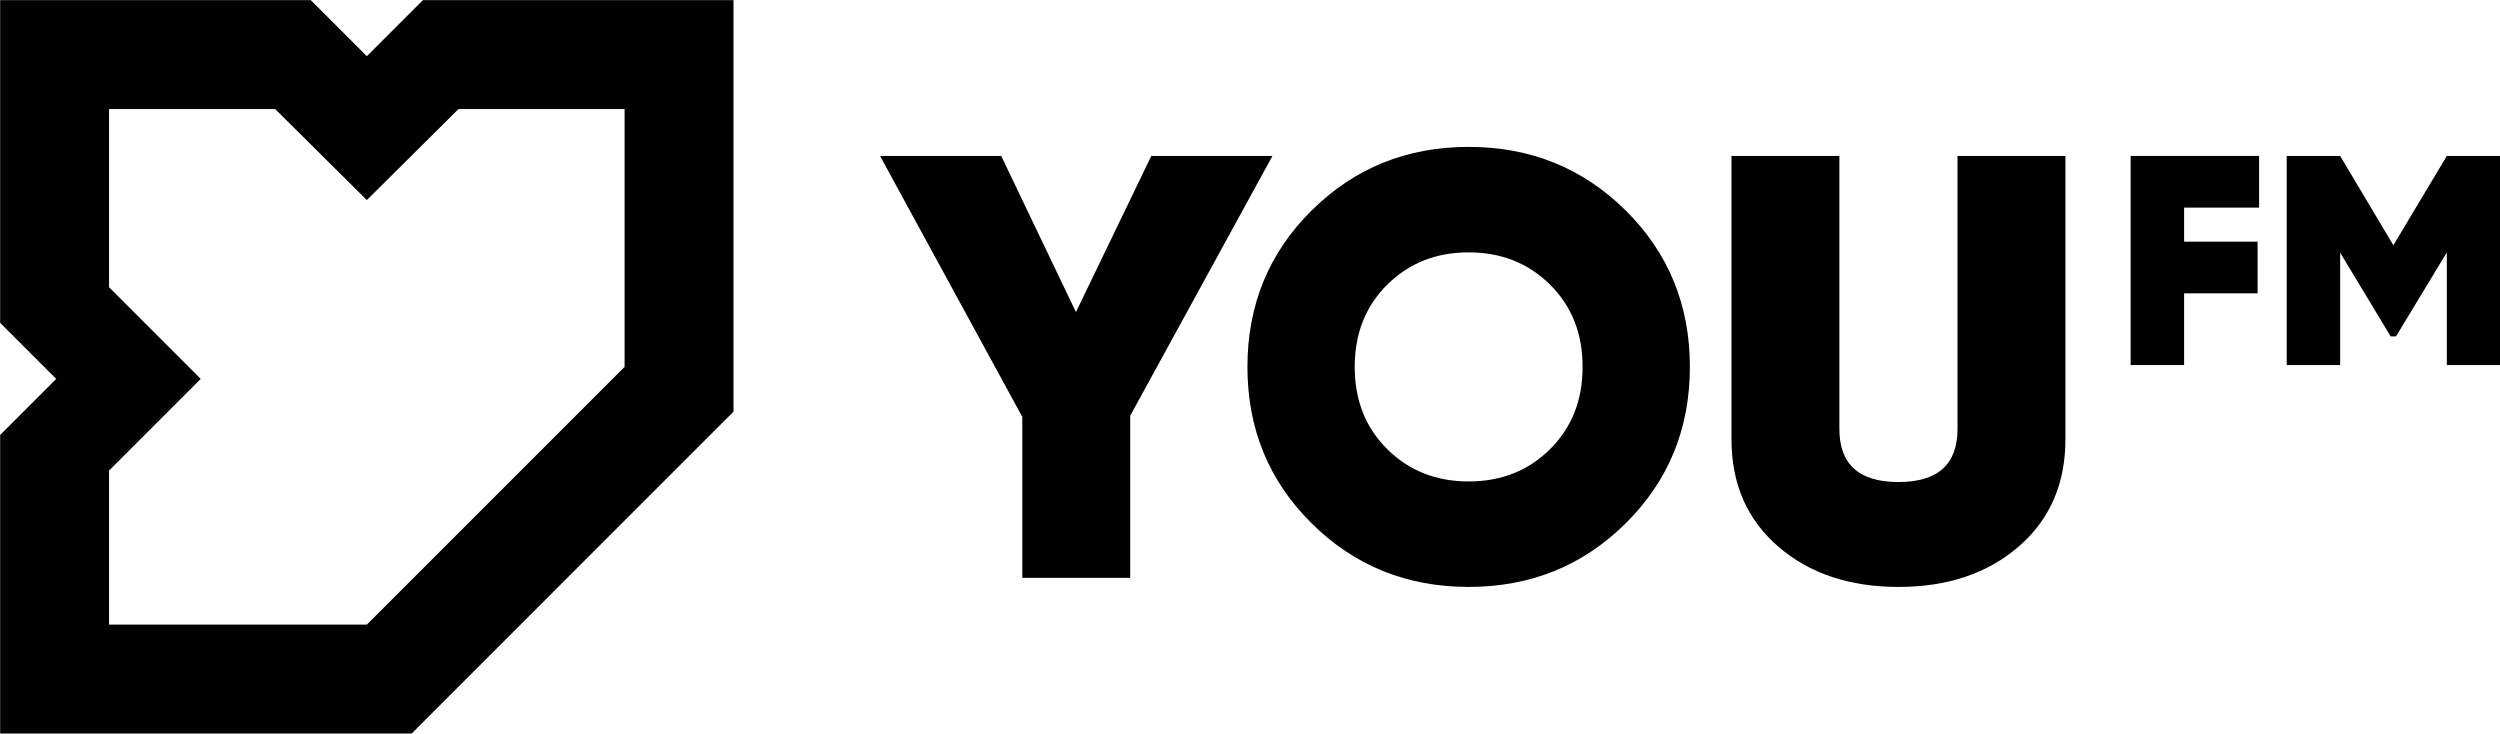
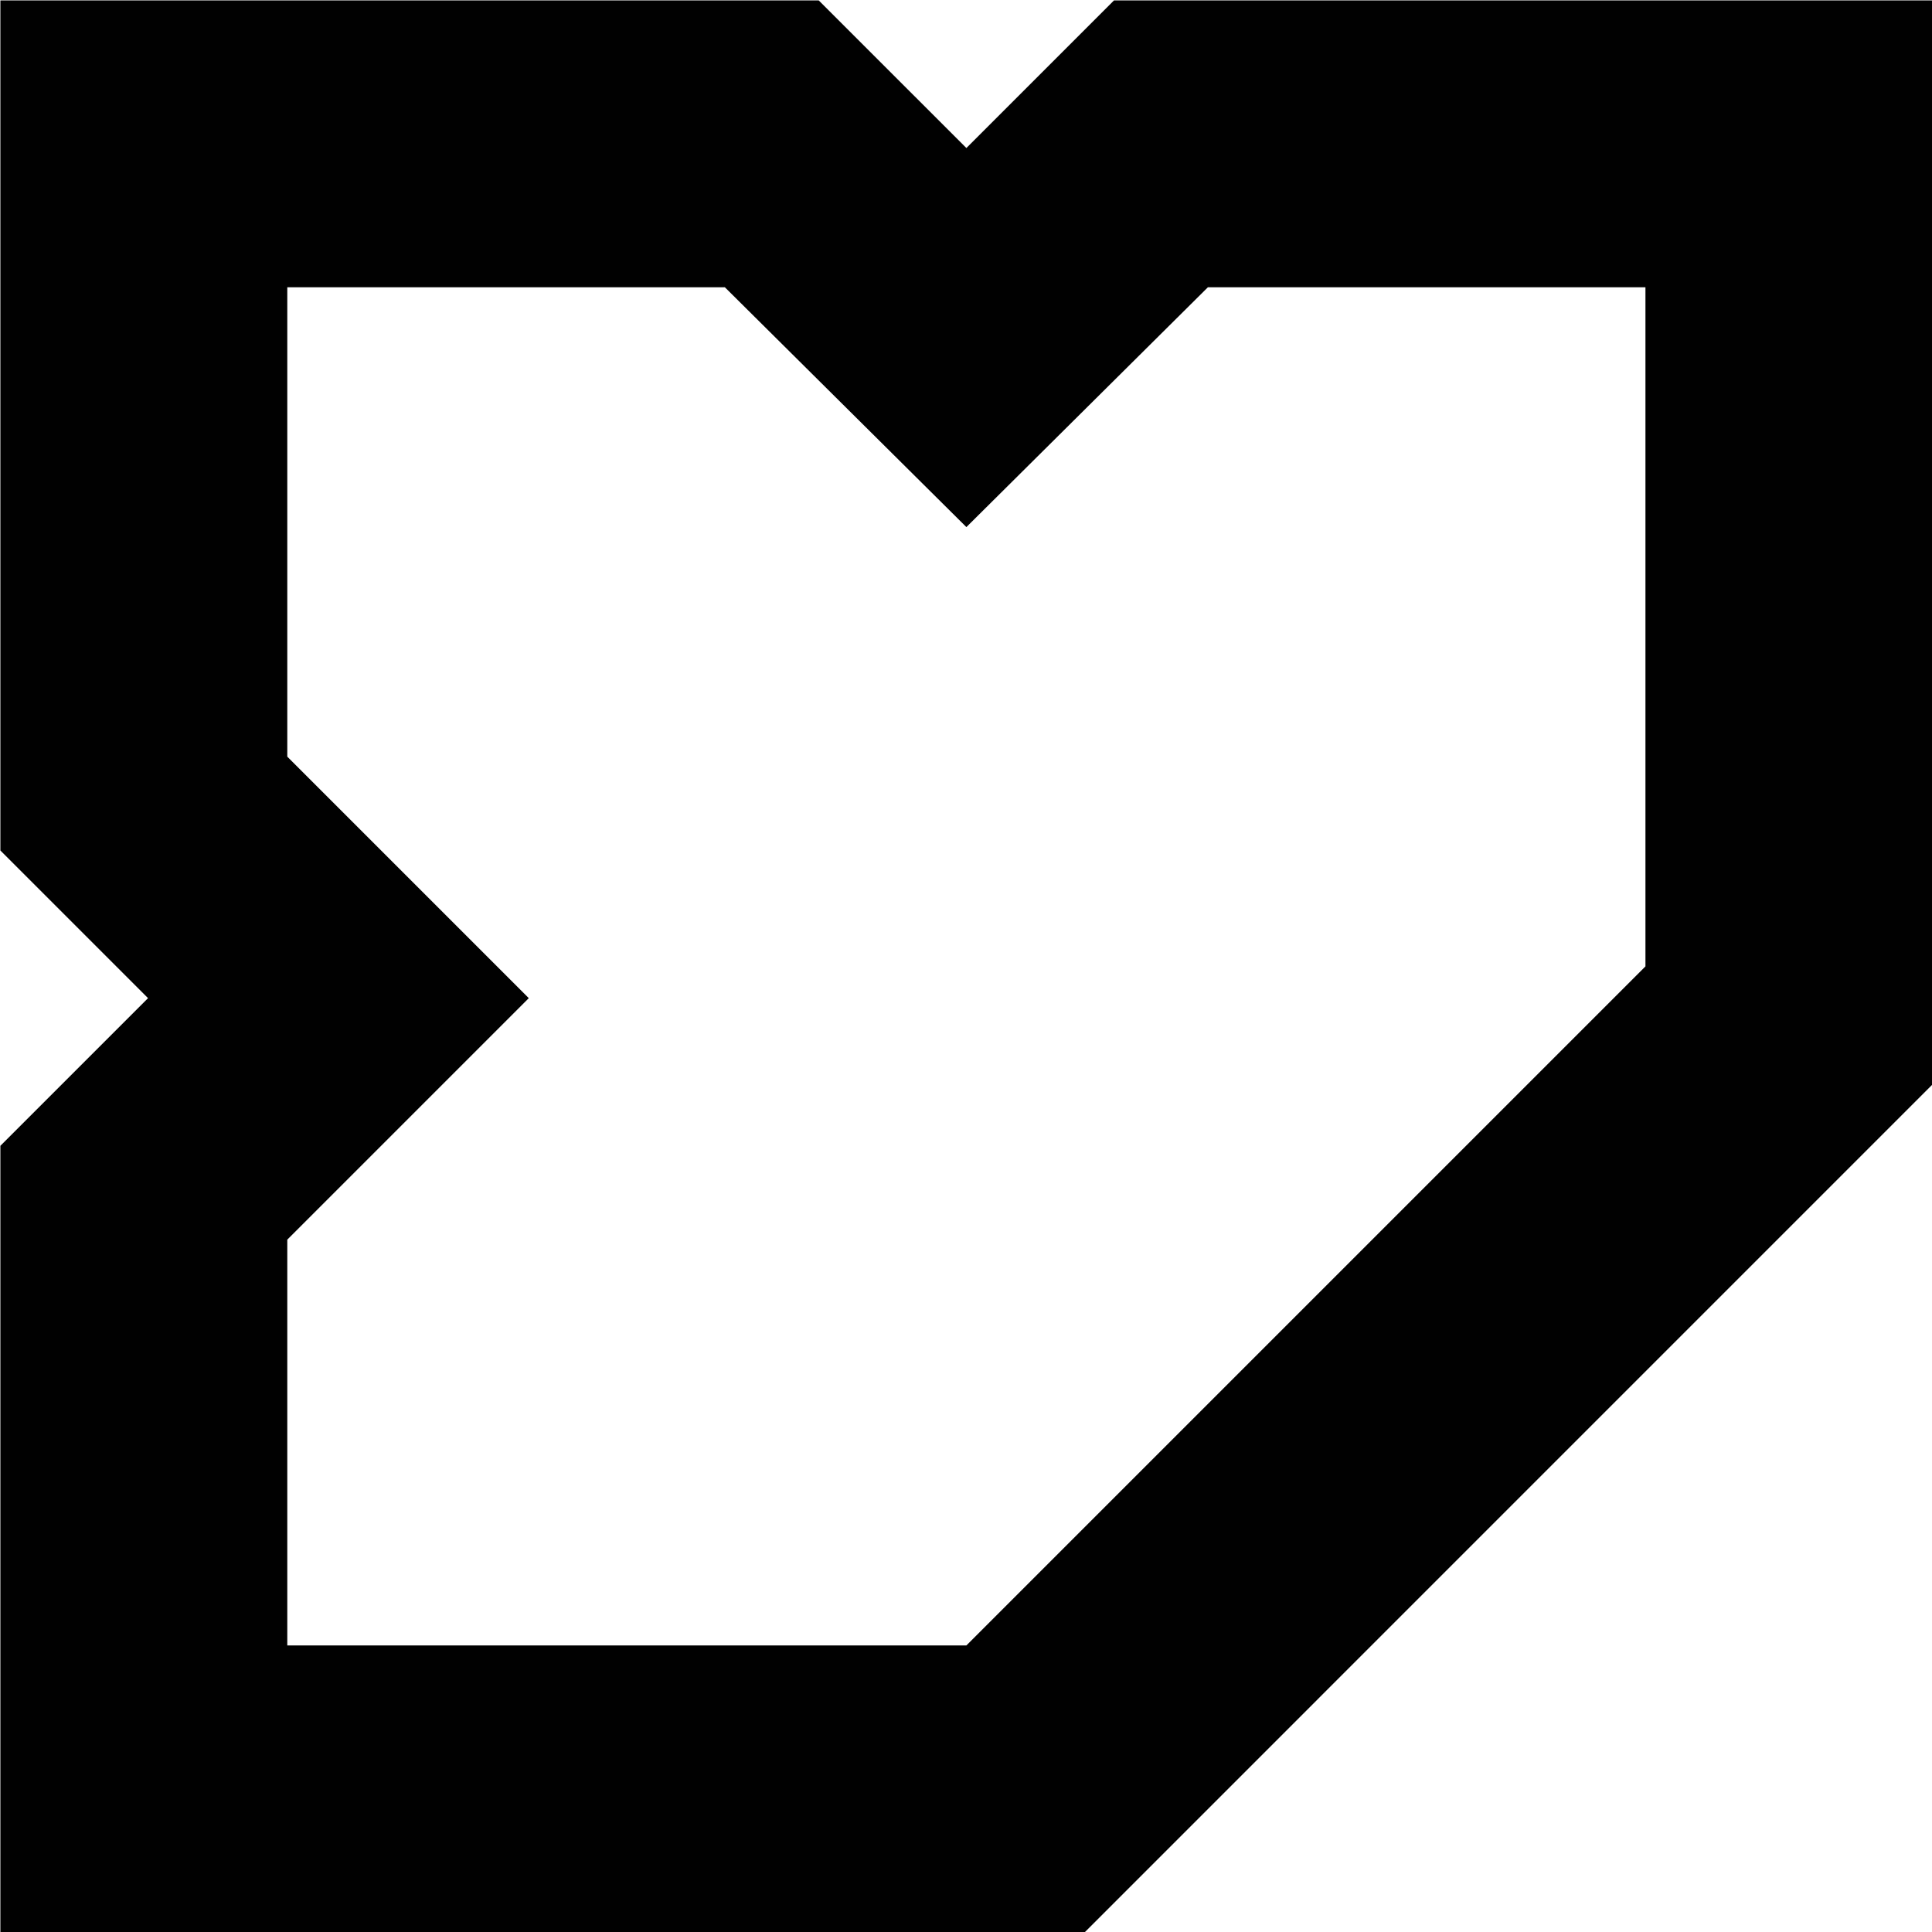
- <svg xmlns="http://www.w3.org/2000/svg" version="1.1" id="Logo_Reinzeichnung" x="0px" y="0px" viewBox="0 0 1704.47 500" style="enable-background:new 0 0 1704.47 500;" xml:space="preserve">
+ <svg xmlns="http://www.w3.org/2000/svg" version="1.1" id="Logo_Reinzeichnung" x="0px" y="0px" viewBox="0 0 500 500" style="enable-background:new 0 0 500 500;" xml:space="preserve">
  <style type="text/css">
	.st0{fill:#010101;}
</style>
-   <g>
-     <g>
-       <path class="st0" d="M867.55,106.31l-96.99,177.13V394h-73.56V284.26L600,106.31h82.61l50.96,106.45l51.37-106.45H867.55z" />
-       <path class="st0" d="M1108.37,356.8c-29.18,28.91-64.87,43.36-107.06,43.36c-42.2,0-77.88-14.45-107.06-43.36    c-29.18-28.9-43.77-64.45-43.77-106.65c0-42.19,14.59-77.74,43.77-106.65c29.18-28.91,64.87-43.36,107.06-43.36    c42.19,0,77.88,14.45,107.06,43.36c29.18,28.91,43.77,64.46,43.77,106.65C1152.14,292.35,1137.55,327.9,1108.37,356.8z     M945.83,306.25c14.79,14.66,33.29,21.99,55.48,21.99c22.19,0,40.68-7.33,55.48-21.99c14.79-14.66,22.2-33.35,22.2-56.1    c0-22.74-7.4-41.44-22.2-56.1c-14.79-14.65-33.29-21.99-55.48-21.99c-22.2,0-40.69,7.33-55.48,21.99    c-14.79,14.66-22.19,33.36-22.19,56.1C923.64,272.9,931.04,291.6,945.83,306.25z" />
-       <path class="st0" d="M1376.33,372.62c-21.23,18.36-48.56,27.54-81.99,27.54c-33.43,0-60.76-9.18-81.99-27.54    c-21.24-18.35-31.85-42.74-31.85-73.15V106.31h73.57v186.17c0,24.11,13.42,36.16,40.27,36.16c26.85,0,40.27-12.05,40.27-36.16    V106.31h73.57v193.16C1408.19,329.88,1397.56,354.27,1376.33,372.62z" />
-     </g>
-     <g>
-       <path class="st0" d="M1540.22,141.55h-51.12v23.22h50.11V200h-50.11v48.88h-36.46V106.31h87.58V141.55z" />
-       <path class="st0" d="M1704.47,106.31v142.58h-36.26V172.1l-34.62,57.23h-3.67l-34.42-57.03v76.58h-36.46V106.31h36.46l36.26,60.9    l36.46-60.9H1704.47z" />
-     </g>
-   </g>
  <path class="st0" d="M288.31,0.1L250.1,38.31L211.88,0.1H0.1v220.01l38.21,38.21L0.1,296.53V500.1h280.59L500.1,280.68V0.1H288.31z   M425.84,250.1L250.1,425.84H74.35V320.82l62.5-62.5l-62.5-62.5V74.35H187.6l62.5,62.06l62.5-62.06h113.24V250.1z" />
</svg>
